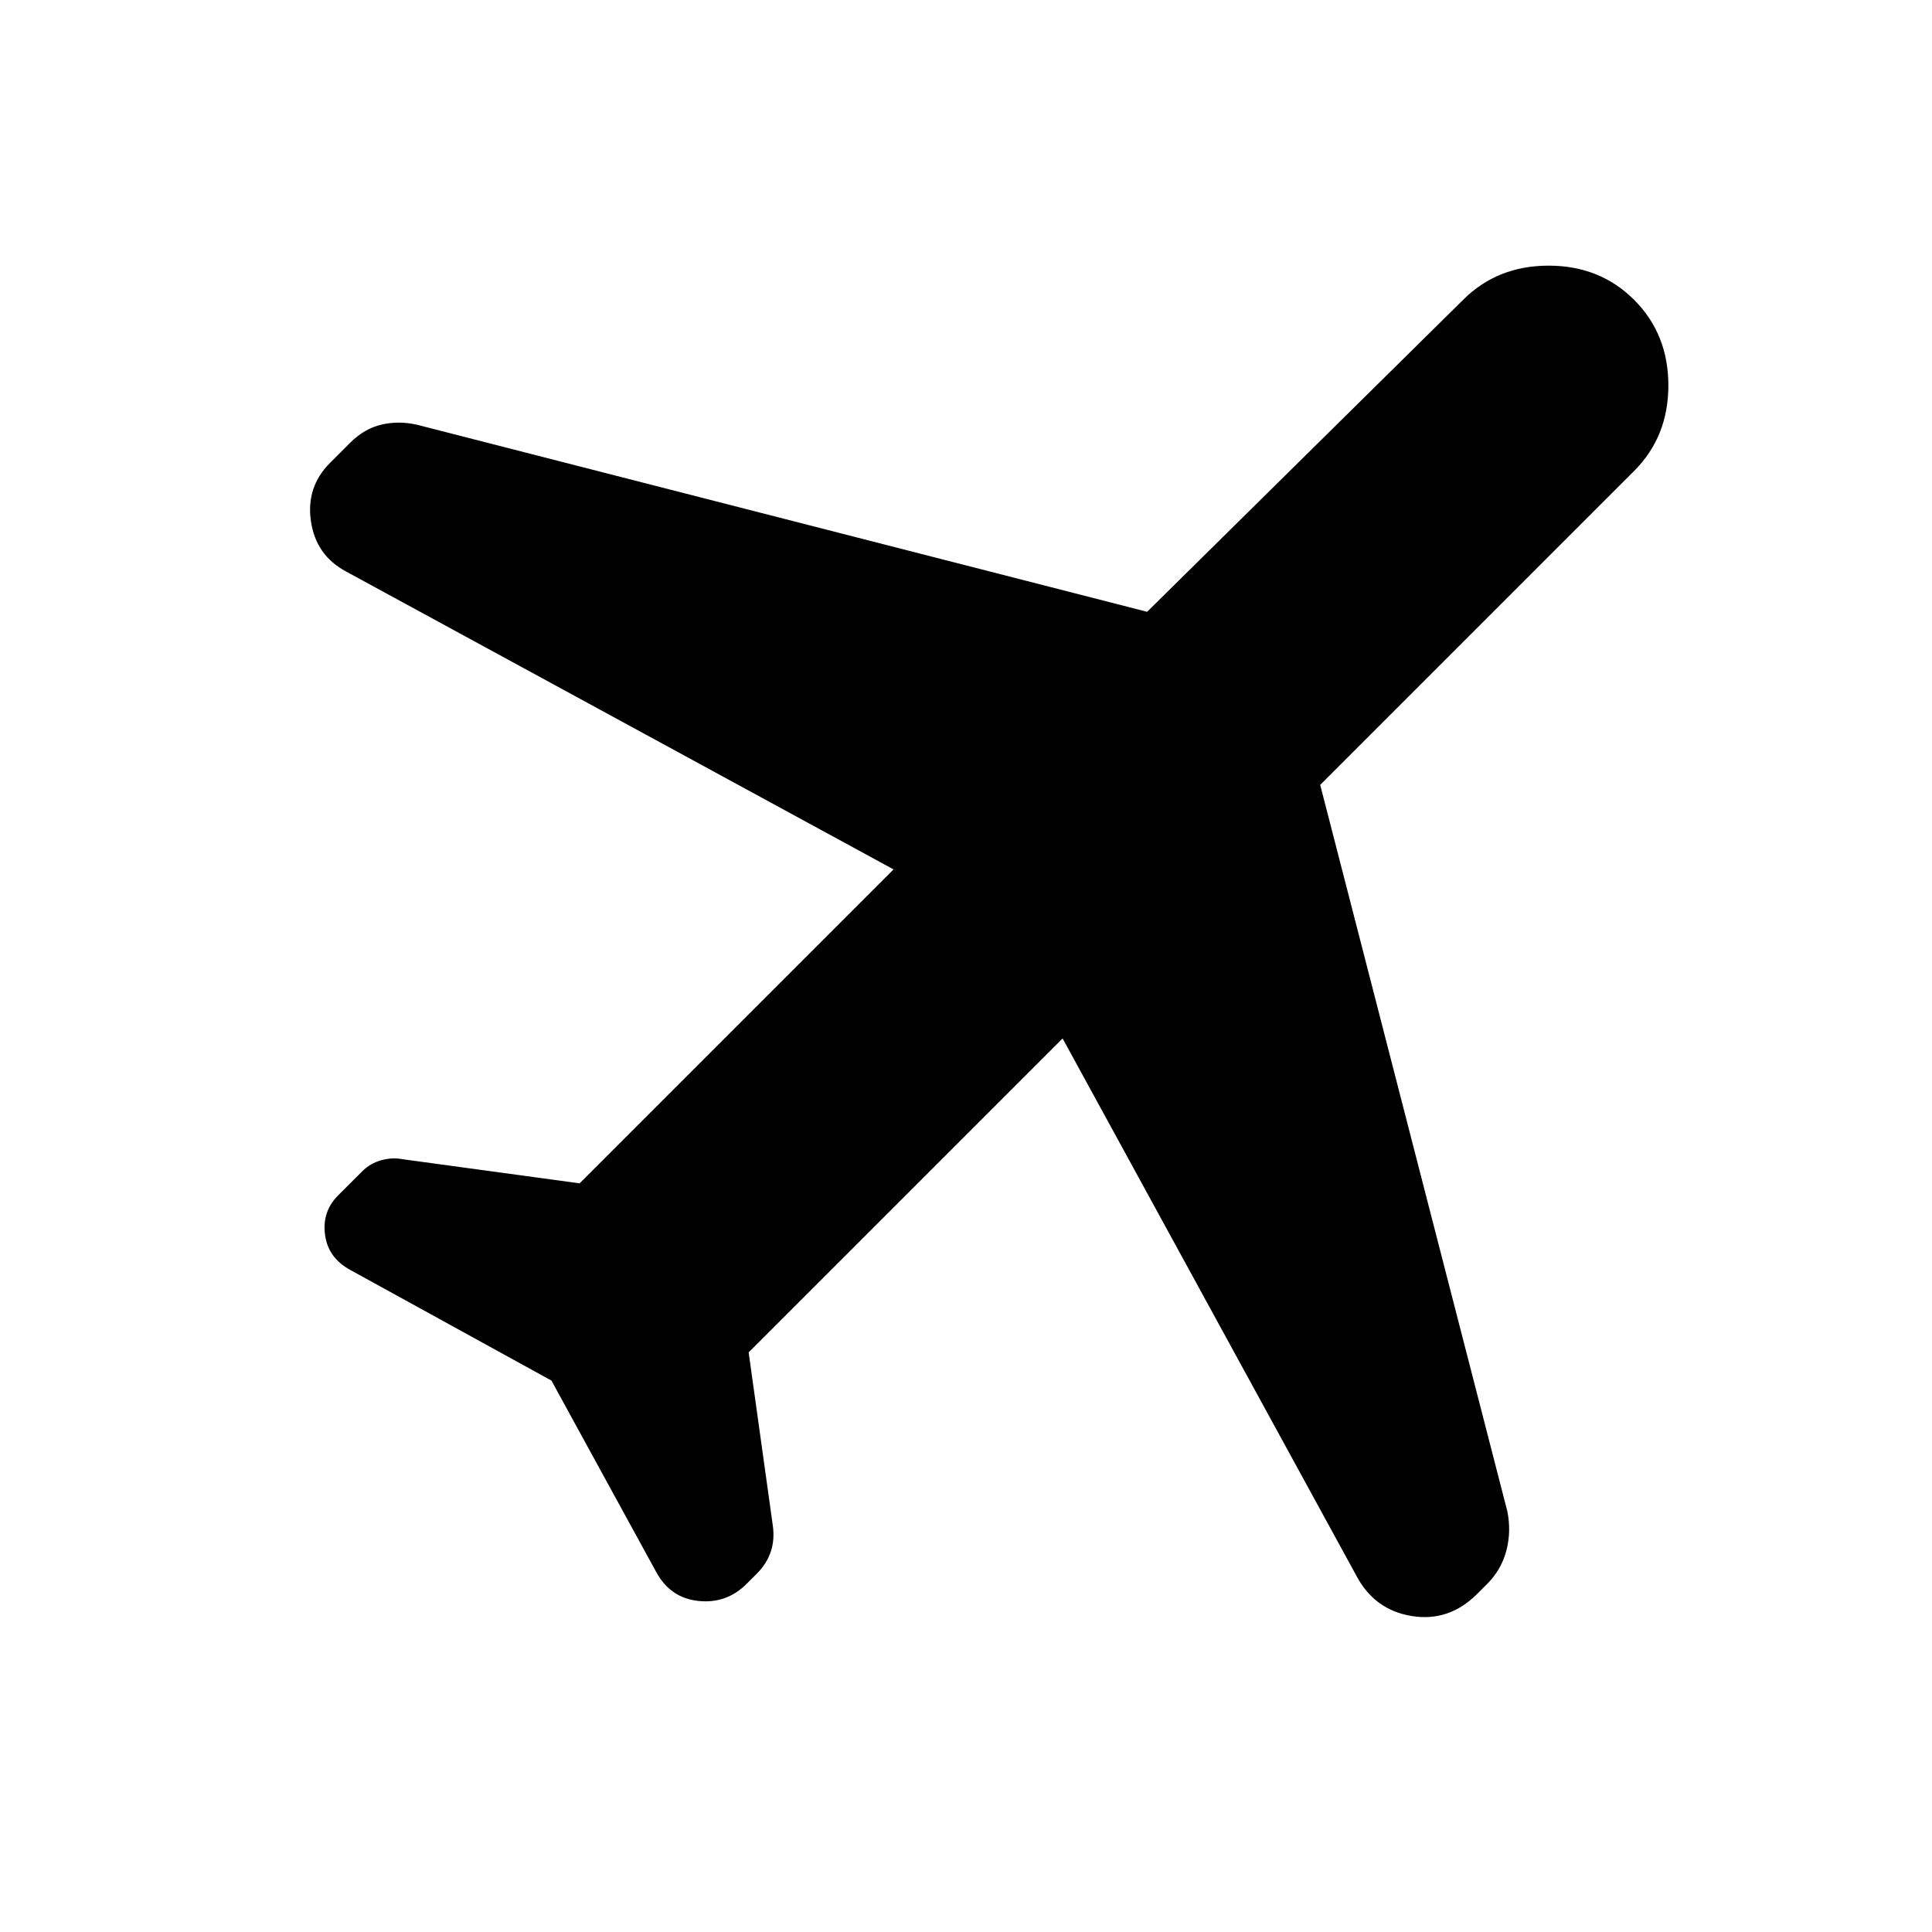
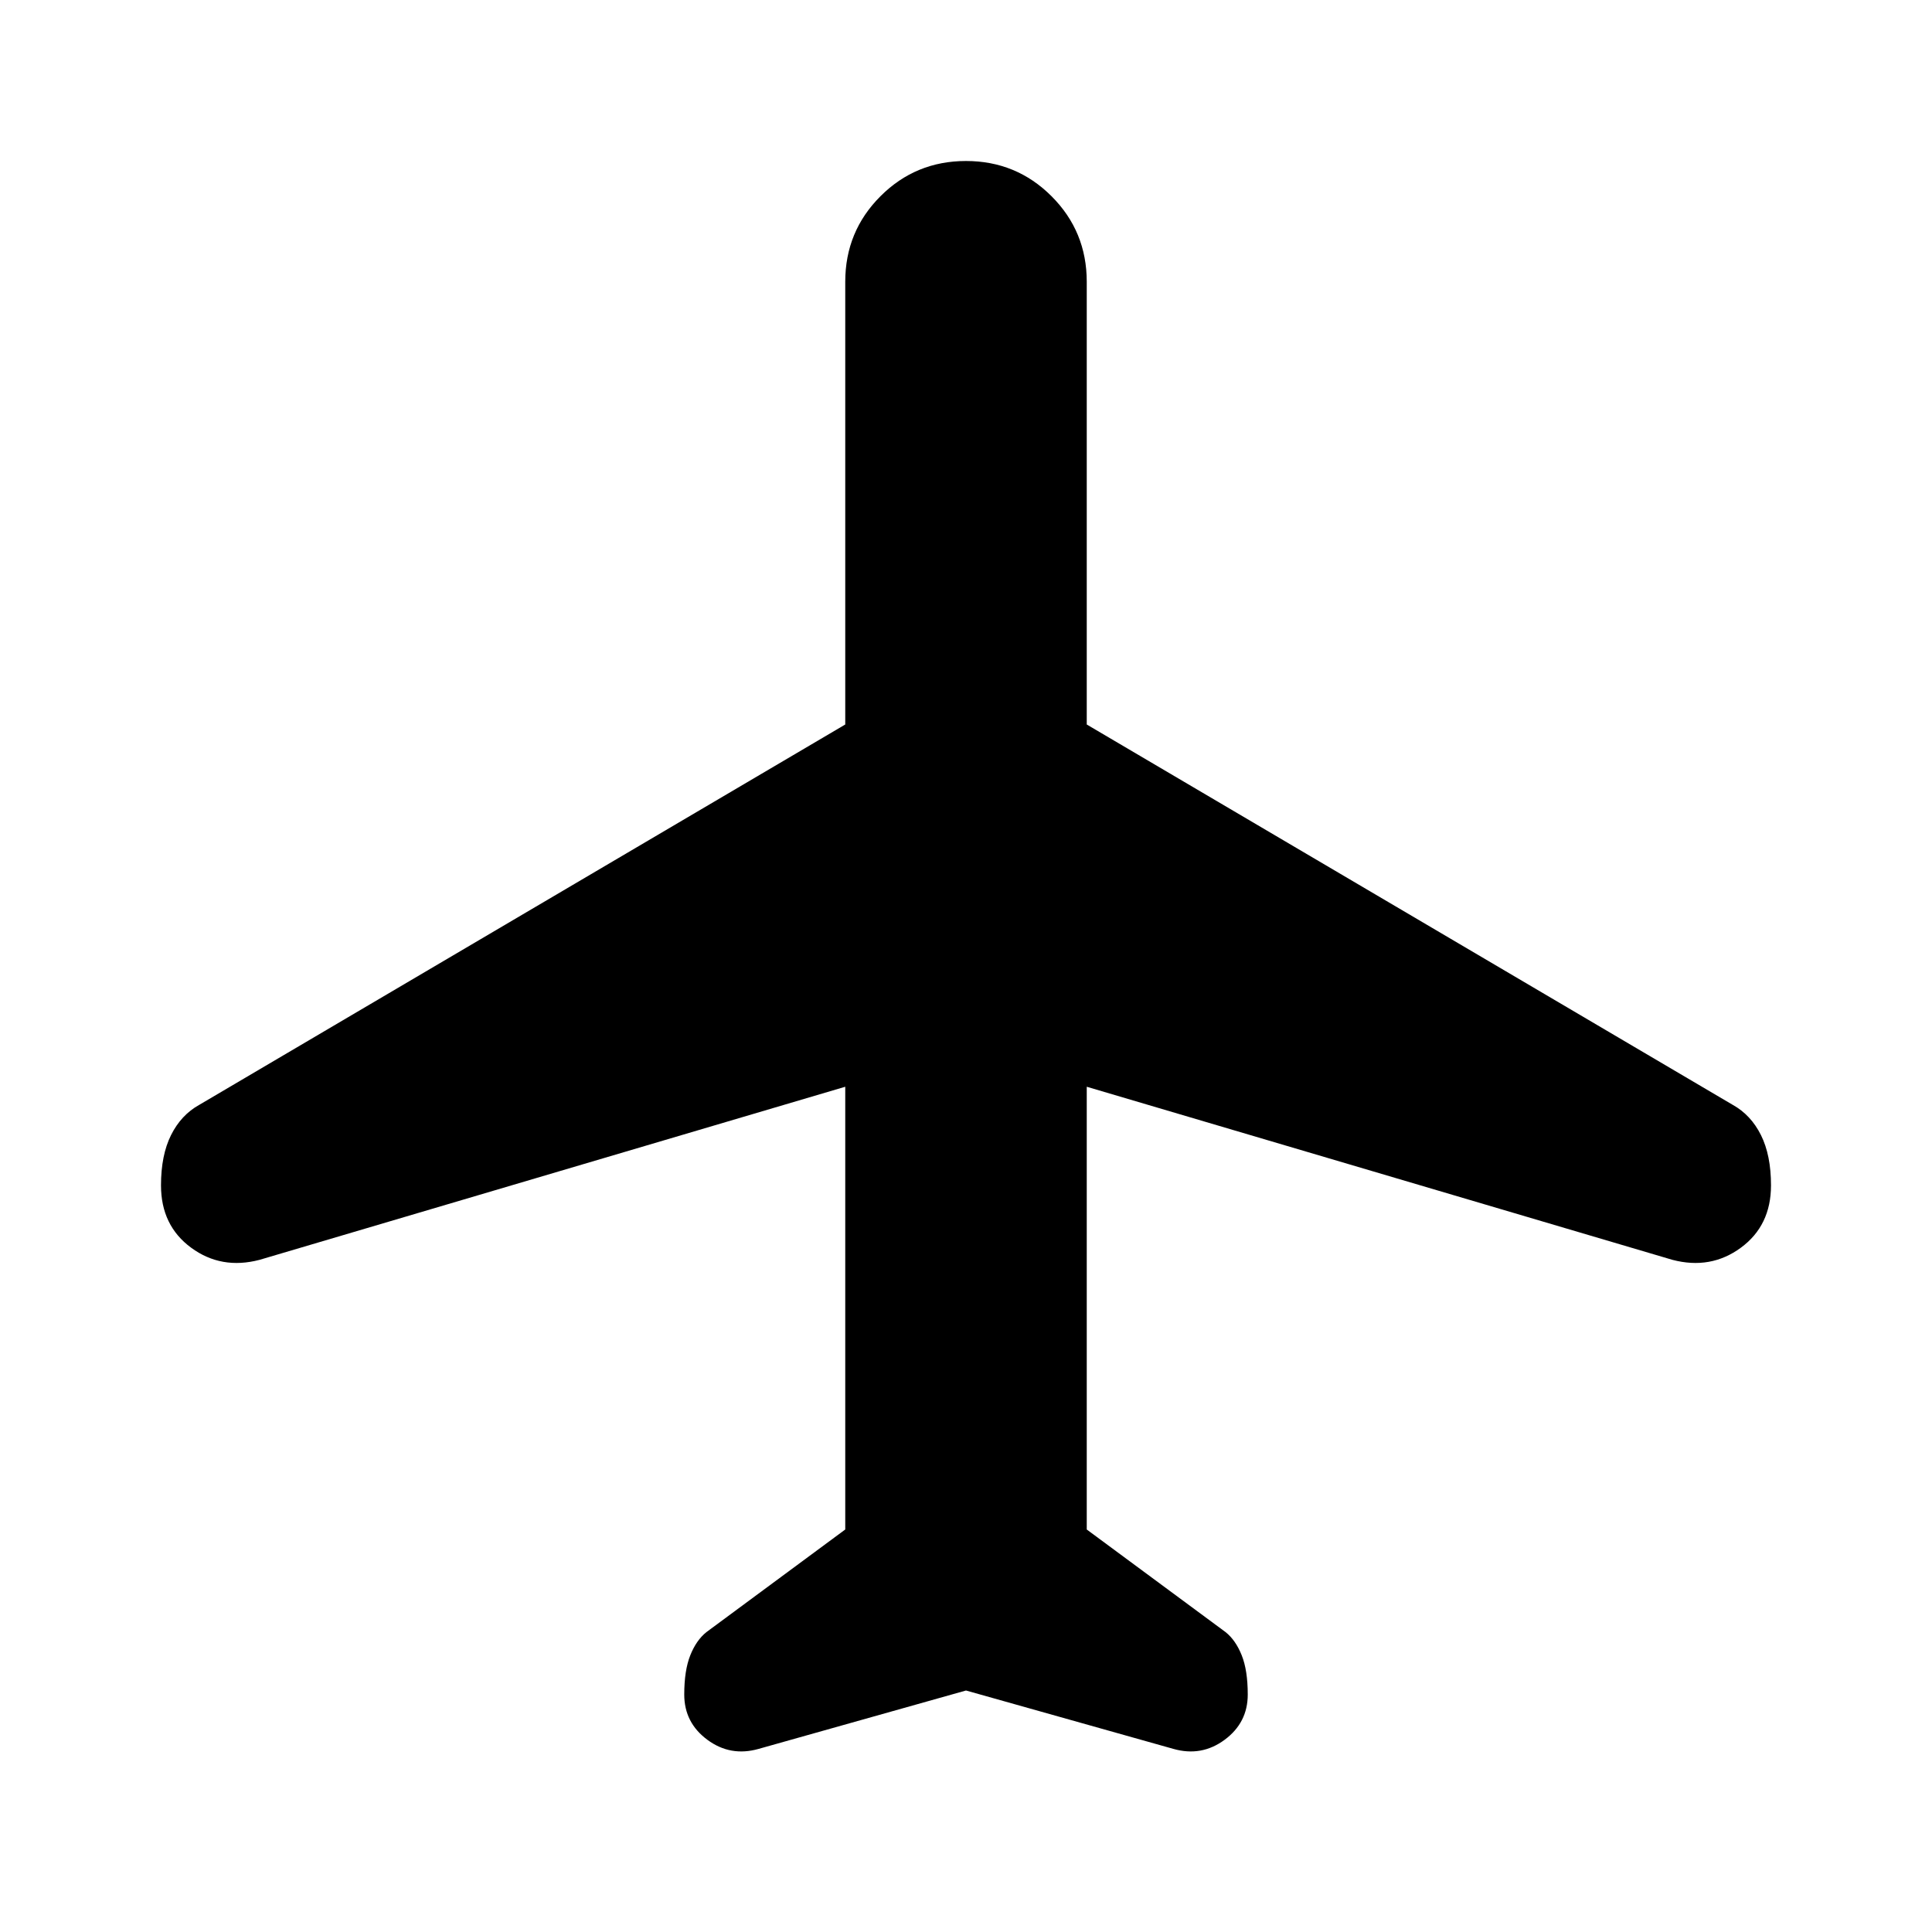
<svg xmlns="http://www.w3.org/2000/svg" height="24" viewBox="0 -960 960 960" width="24">
-   <path d="m274-274-100-55q-11-6-12.5-17.5T168-366l12-12q4-4 9.5-5.5t10.5-.5l88 12 156-156-272-148q-15-8-17.5-25t9.5-29l10-10q7-7 15.5-9t17.5 0l363 93 157-155q17-17 42.5-17t42.5 17q17 17 17 42.5T812-726L656-570l93 361q2 10-.5 19.5T739-173l-5 5q-14 14-32.5 11T674-177L528-444 372-288l12 86q1 7-1 13t-7 11l-5 5q-10 10-24 8.5T326-179l-52-95Z" />
+   <path d="M480-120 377-91q-14 4-25.5-4.5T340-118q0-12 3-19.5t8-11.5l69-51v-220l-291 86q-19 5-34-6t-15-31q0-15 5-25t14-15l321-189v-220q0-25 17.5-42.5T480-880q25 0 42.5 17.5T540-820v220l321 189q9 5 14 15t5 25q0 20-15 31t-34 6l-291-86v220l69 51q5 4 8 11.5t3 19.5q0 14-11.5 22.5T583-91l-103-29Z" />
</svg>
